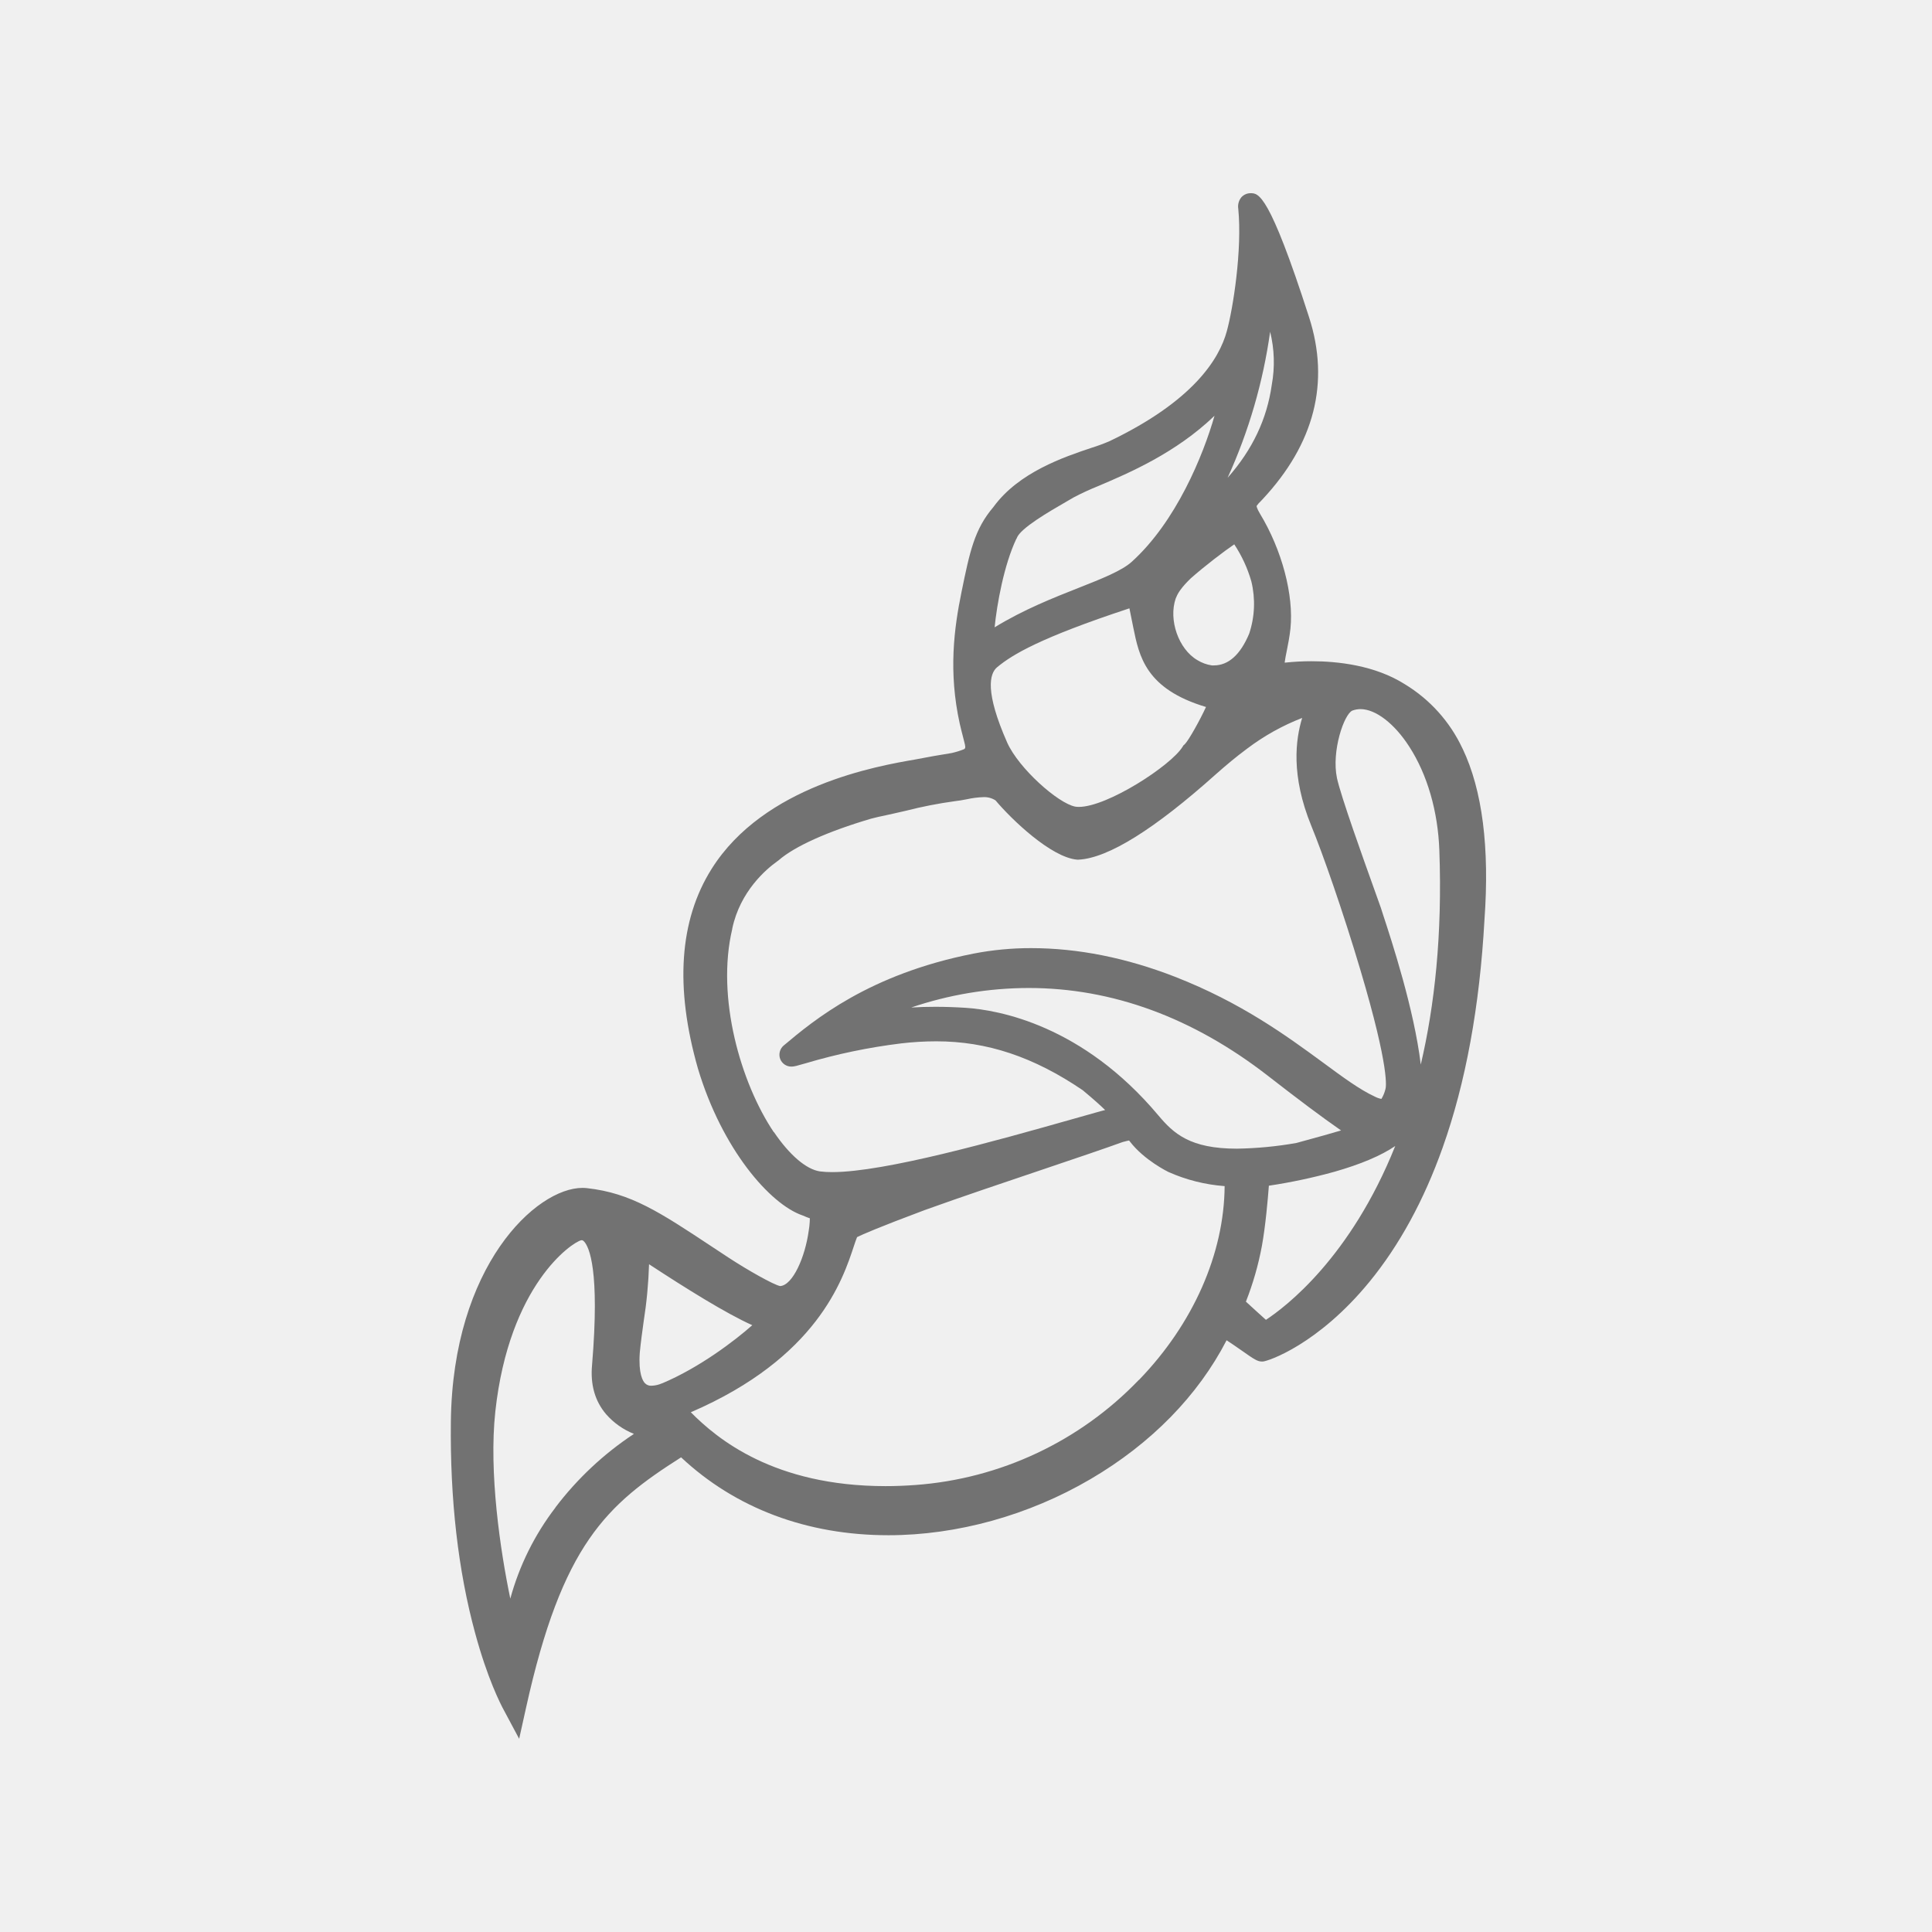
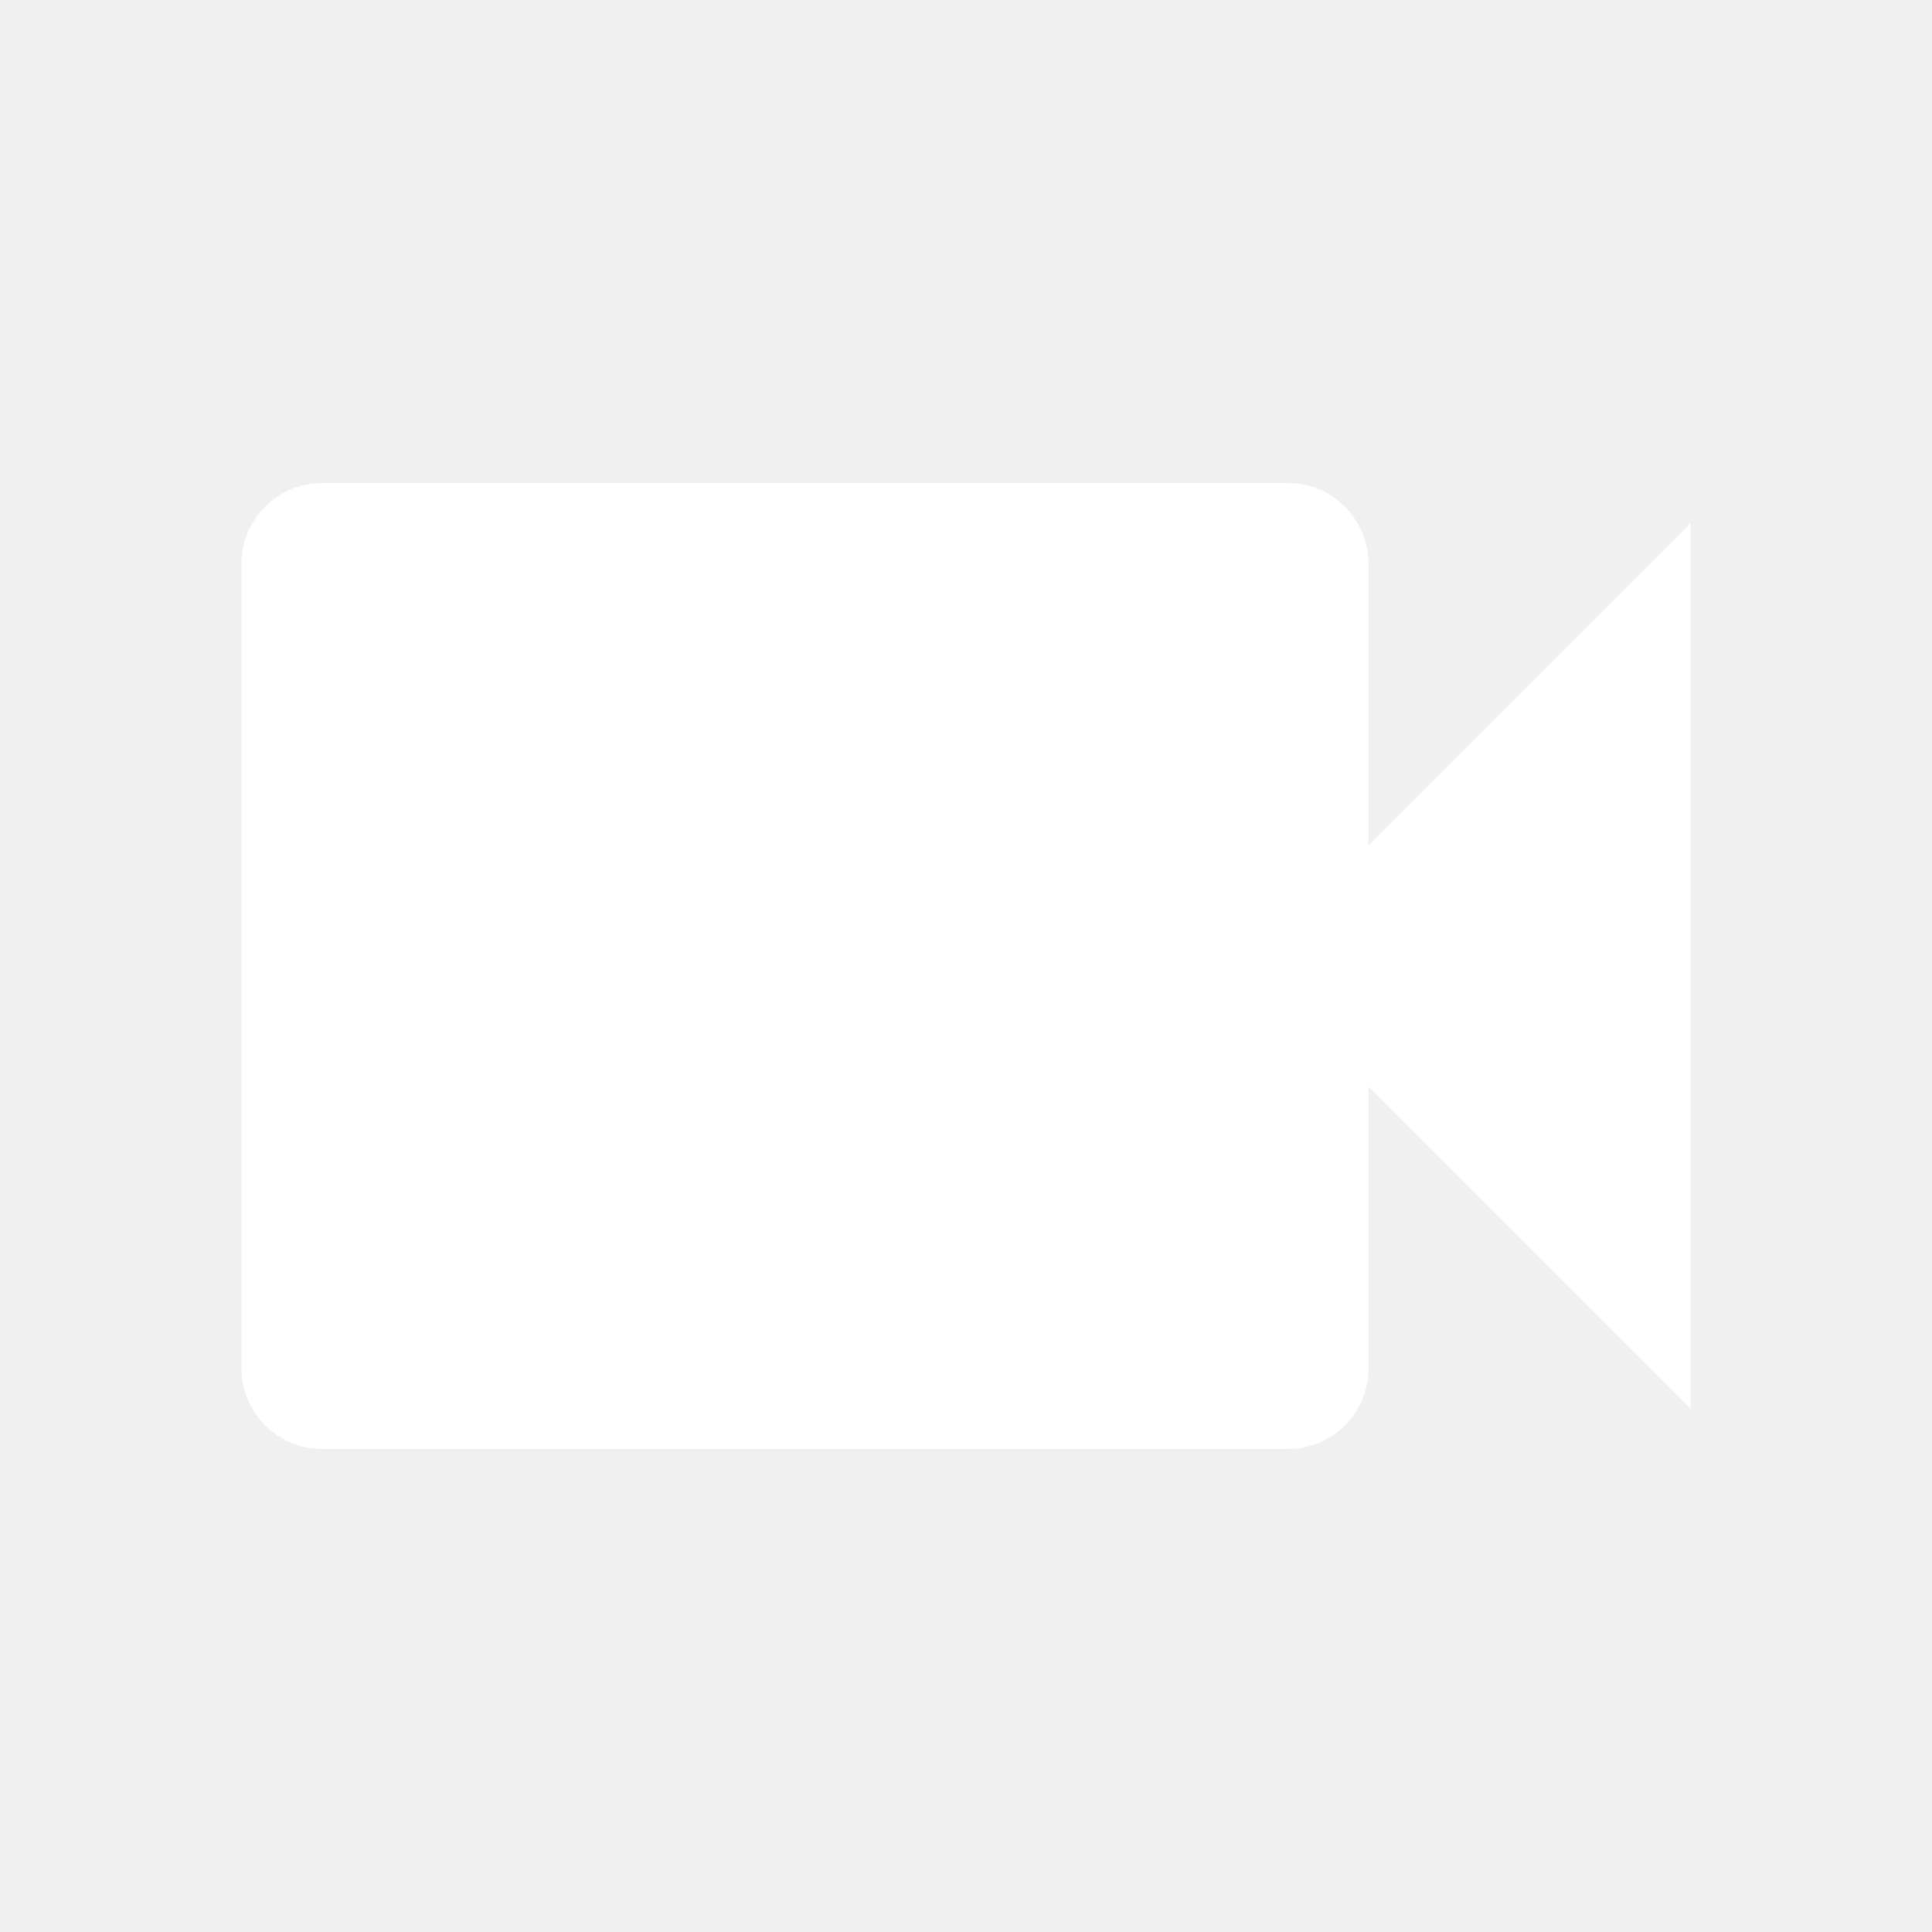
- <svg xmlns="http://www.w3.org/2000/svg" width="60" height="60" viewBox="0 0 60 60" fill="none">
-   <path d="M45.418 23.244C45.032 22.417 44.409 21.722 43.628 21.249C42.699 20.66 41.54 20.535 40.731 20.535C40.459 20.535 40.187 20.549 39.916 20.578H39.896C39.91 20.466 39.939 20.322 39.963 20.205C40.004 20 40.05 19.766 40.076 19.523C40.183 18.482 39.813 17.08 39.13 15.954C39.022 15.775 39.025 15.713 39.025 15.713C39.06 15.662 39.099 15.616 39.145 15.574L39.207 15.509C40.821 13.781 41.308 11.881 40.654 9.851C39.415 6 39.083 6 38.84 6C38.786 5.999 38.732 6.01 38.683 6.032C38.633 6.054 38.589 6.086 38.552 6.126C38.512 6.175 38.482 6.231 38.466 6.292C38.449 6.354 38.445 6.417 38.455 6.48C38.581 7.757 38.293 9.585 38.101 10.281C37.866 11.156 37.045 12.462 34.453 13.703C34.271 13.781 34.085 13.849 33.896 13.908C33.05 14.191 31.637 14.664 30.852 15.745C30.26 16.439 30.117 17.134 29.86 18.389C29.632 19.504 29.448 20.863 29.808 22.484C29.845 22.645 29.88 22.779 29.911 22.899C29.933 22.984 29.953 23.058 29.967 23.123L29.998 23.116L29.966 23.125C29.99 23.221 29.974 23.244 29.94 23.267C29.815 23.317 29.687 23.356 29.556 23.386C29.172 23.447 28.788 23.515 28.421 23.587C27.254 23.788 23.725 24.396 22.1 26.984C21.096 28.579 20.954 30.663 21.675 33.185C22.423 35.681 23.907 37.397 24.923 37.746L24.939 37.752C25.012 37.785 25.082 37.812 25.151 37.836C25.151 37.906 25.144 37.991 25.135 38.087C25.128 38.129 25.121 38.175 25.115 38.225C25.004 39.039 24.62 39.917 24.228 39.94C24.022 39.9 23.204 39.436 22.625 39.056C22.439 38.935 22.263 38.819 22.097 38.708C20.481 37.639 19.59 37.05 18.229 36.899C18.182 36.894 18.136 36.891 18.089 36.891C16.649 36.891 14.057 39.316 14.002 44.148C13.974 46.57 14.228 48.782 14.758 50.726C15.136 52.12 15.539 52.914 15.656 53.126L16.123 54L16.336 53.04C17.459 47.952 18.845 46.726 21.152 45.259C22.843 46.843 25.063 47.678 27.592 47.678C29.723 47.678 31.953 47.059 33.869 45.934C35.752 44.83 37.205 43.342 38.093 41.623C38.241 41.719 38.42 41.843 38.538 41.926C38.96 42.222 39.049 42.284 39.2 42.284H39.214C39.379 42.277 40.936 41.755 42.53 39.807C43.457 38.675 44.221 37.276 44.801 35.645C45.519 33.629 45.953 31.248 46.101 28.571C46.264 26.322 46.035 24.532 45.422 23.249L45.418 23.244ZM39.445 10.303C39.579 10.843 39.596 11.405 39.496 11.952C39.346 13.016 38.895 13.968 38.125 14.837C38.781 13.397 39.226 11.87 39.445 10.303V10.303ZM38.331 16.905C38.566 17.259 38.745 17.648 38.862 18.057C38.992 18.593 38.969 19.155 38.795 19.678C38.52 20.334 38.15 20.665 37.696 20.665H37.635C37.475 20.641 37.322 20.585 37.184 20.5C36.6 20.158 36.285 19.252 36.512 18.587C36.522 18.568 36.53 18.548 36.539 18.527C36.577 18.431 36.683 18.247 36.979 17.962C37.401 17.588 38.018 17.117 38.329 16.906L38.331 16.905ZM31.573 16.724L31.579 16.714V16.704C31.703 16.397 32.563 15.899 33.133 15.57C33.204 15.528 33.275 15.487 33.346 15.446C33.596 15.315 33.852 15.197 34.114 15.092C35.052 14.693 36.514 14.071 37.718 12.912C37.368 14.137 36.528 16.2 35.145 17.449C34.838 17.726 34.218 17.972 33.499 18.256C32.724 18.562 31.793 18.928 30.889 19.482C30.959 18.776 31.177 17.543 31.568 16.724H31.573ZM30.973 20.716C31.438 20.332 32.288 19.811 35.075 18.892C35.094 18.978 35.116 19.09 35.137 19.2C35.155 19.284 35.173 19.379 35.194 19.482C35.377 20.383 35.578 21.395 37.453 21.956C37.278 22.34 36.919 22.989 36.794 23.113L36.753 23.148L36.724 23.195C36.359 23.781 34.388 25.059 33.505 25.059C33.467 25.059 33.429 25.056 33.391 25.05C32.859 24.948 31.638 23.863 31.279 23.061C30.585 21.488 30.727 20.92 30.968 20.72L30.973 20.716ZM24.029 35.158C23.008 33.638 22.234 30.983 22.741 28.848V28.838C22.986 27.677 23.797 26.993 24.132 26.753L24.18 26.718C24.677 26.284 25.695 25.826 27.047 25.426C27.238 25.376 27.344 25.354 27.349 25.354C27.598 25.302 27.869 25.239 28.133 25.179C28.633 25.051 29.139 24.952 29.65 24.882C29.777 24.869 29.905 24.845 30.028 24.821C30.194 24.784 30.363 24.762 30.533 24.756C30.669 24.748 30.803 24.784 30.917 24.857C31.418 25.453 32.645 26.628 33.45 26.697H33.474H33.501C34.416 26.648 35.852 25.754 37.768 24.038C38.093 23.75 38.396 23.499 38.692 23.279L38.729 23.251C39.252 22.855 39.828 22.533 40.44 22.296C40.239 22.953 40.08 24.075 40.727 25.656C41.065 26.474 41.712 28.317 42.248 30.122C43.172 33.23 43.043 33.778 43.025 33.828C42.999 33.934 42.957 34.035 42.901 34.128C42.829 34.114 42.759 34.09 42.694 34.055C42.229 33.84 41.707 33.456 41.096 33.005C39.963 32.174 38.555 31.141 36.494 30.336C34.98 29.746 33.475 29.445 32.022 29.445C31.42 29.444 30.82 29.501 30.229 29.616C26.982 30.256 25.27 31.688 24.352 32.458L24.345 32.463C24.285 32.512 24.241 32.579 24.22 32.653C24.199 32.728 24.201 32.808 24.227 32.881C24.253 32.953 24.302 33.015 24.365 33.059C24.428 33.102 24.503 33.125 24.58 33.124C24.664 33.124 24.745 33.101 25.015 33.023C25.988 32.733 26.983 32.526 27.991 32.403C28.352 32.361 28.715 32.339 29.079 32.339C30.65 32.339 32.096 32.819 33.626 33.858C33.977 34.151 34.191 34.345 34.321 34.473L34.188 34.507L33.26 34.769C30.961 35.419 27.487 36.401 25.843 36.401C25.717 36.402 25.591 36.395 25.465 36.379C25.039 36.317 24.519 35.871 24.036 35.159L24.029 35.158ZM17.251 46.817C16.604 47.661 16.127 48.622 15.848 49.647C15.539 48.166 15.176 45.73 15.383 43.833C15.813 39.902 17.759 38.586 18.049 38.517H18.067C18.083 38.517 18.102 38.517 18.141 38.558C18.296 38.727 18.632 39.441 18.387 42.391C18.33 42.998 18.476 43.513 18.823 43.92C19.059 44.189 19.355 44.398 19.687 44.531C18.75 45.15 17.925 45.923 17.247 46.818L17.251 46.817ZM20.56 42.96C20.458 43.005 20.349 43.031 20.238 43.035C20.199 43.038 20.16 43.033 20.123 43.019C20.087 43.005 20.054 42.983 20.027 42.954C19.965 42.889 19.823 42.666 19.869 42.009C19.9 41.685 19.945 41.363 19.988 41.049C20.082 40.457 20.138 39.861 20.157 39.262C21.291 40.005 22.549 40.792 23.363 41.155C22.831 41.627 21.724 42.474 20.56 42.962V42.96ZM35.368 42.854C33.537 44.763 31.065 45.925 28.428 46.118C28.115 46.141 27.803 46.153 27.503 46.153C24.03 46.153 22.266 44.679 21.454 43.859C25.378 42.166 26.174 39.746 26.521 38.689C26.555 38.586 26.586 38.497 26.617 38.42C26.767 38.345 27.243 38.132 28.712 37.582C29.864 37.167 31.246 36.703 32.464 36.292C33.478 35.95 34.355 35.653 34.834 35.478L34.873 35.465C34.969 35.438 35.027 35.426 35.065 35.419L35.092 35.454C35.539 36.035 36.275 36.39 36.282 36.395C36.835 36.642 37.427 36.791 38.032 36.836C38.017 38.934 37.059 41.109 35.374 42.853L35.368 42.854ZM38.411 35.673C36.959 35.673 36.449 35.205 35.974 34.64C33.615 31.828 31.008 31.367 29.995 31.299C29.67 31.278 29.352 31.267 29.048 31.267C28.793 31.267 28.543 31.274 28.299 31.289C29.474 30.89 30.706 30.685 31.947 30.683C34.549 30.683 37.054 31.604 39.389 33.42C40.342 34.161 41.042 34.686 41.648 35.107C41.353 35.195 40.955 35.307 40.453 35.443L40.261 35.496C39.651 35.604 39.033 35.663 38.414 35.673H38.411ZM39.316 40.99C39.164 40.856 38.932 40.642 38.693 40.424C38.913 39.865 39.079 39.286 39.189 38.696C39.302 38.073 39.373 37.256 39.406 36.823C40.095 36.72 40.778 36.574 41.45 36.388C42.26 36.156 42.885 35.892 43.33 35.591C41.941 39.059 39.929 40.583 39.316 40.988V40.99ZM44.123 33.058C43.917 31.348 43.224 29.234 42.954 28.412C42.925 28.316 42.901 28.247 42.885 28.196C42.864 28.131 42.802 27.957 42.673 27.602C42.34 26.672 41.645 24.738 41.521 24.166C41.344 23.325 41.745 22.168 42.001 22.067C42.081 22.038 42.164 22.023 42.249 22.022C42.721 22.022 43.305 22.469 43.767 23.189C44.326 24.053 44.657 25.198 44.7 26.404C44.796 29.035 44.552 31.234 44.124 33.058" />
-   <style>
- 	    path {
- 	      fill: #727272;
- 	    }
- 	    @media (prefers-color-scheme: dark) {
- 	      path {
- 	        fill: #FFF;
- 	      }
- 	    }
- 	  </style>
+ <svg xmlns="http://www.w3.org/2000/svg" viewBox="0 0 24 24" width="24" height="24" fill="white" style="background:#0056fd;border-radius:4px">
+   <path d="M17 10.5V7c0-.55-.45-1-1-1H4c-.55 0-1 .45-1 1v10c0 .55.45 1 1 1h12c.55 0 1-.45 1-1v-3.5l4 4v-11l-4 4z" />
</svg>
